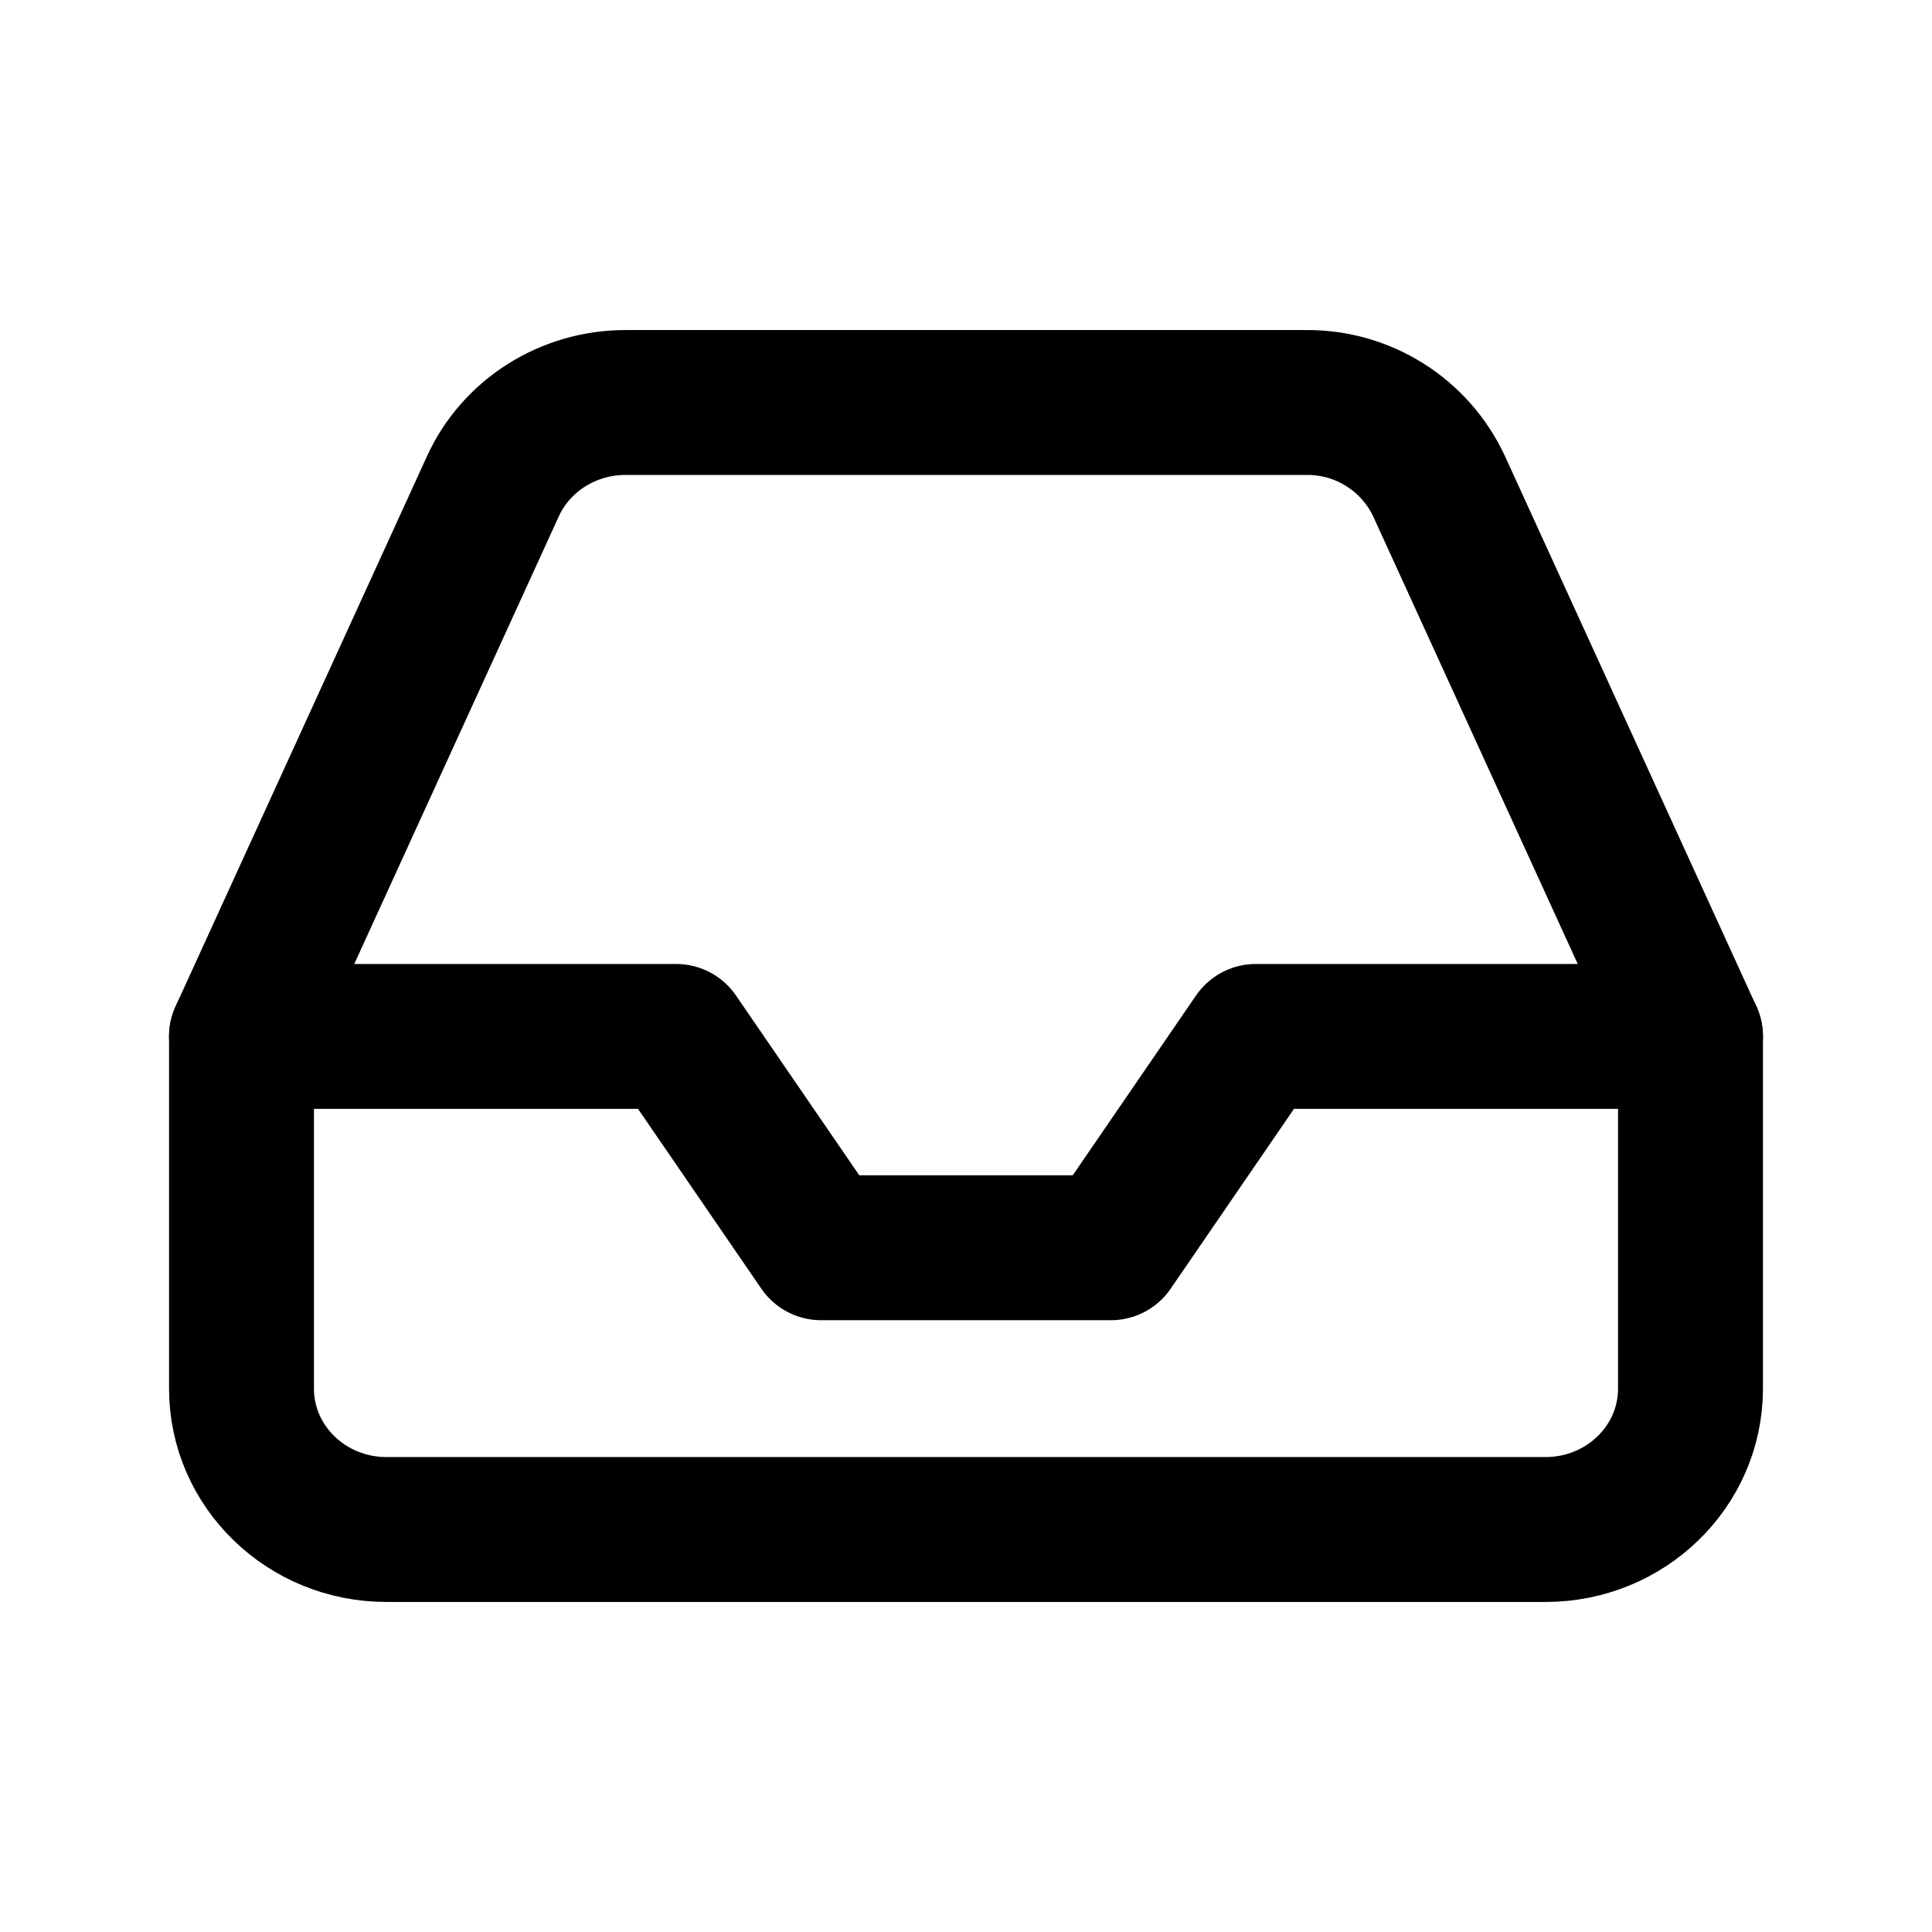
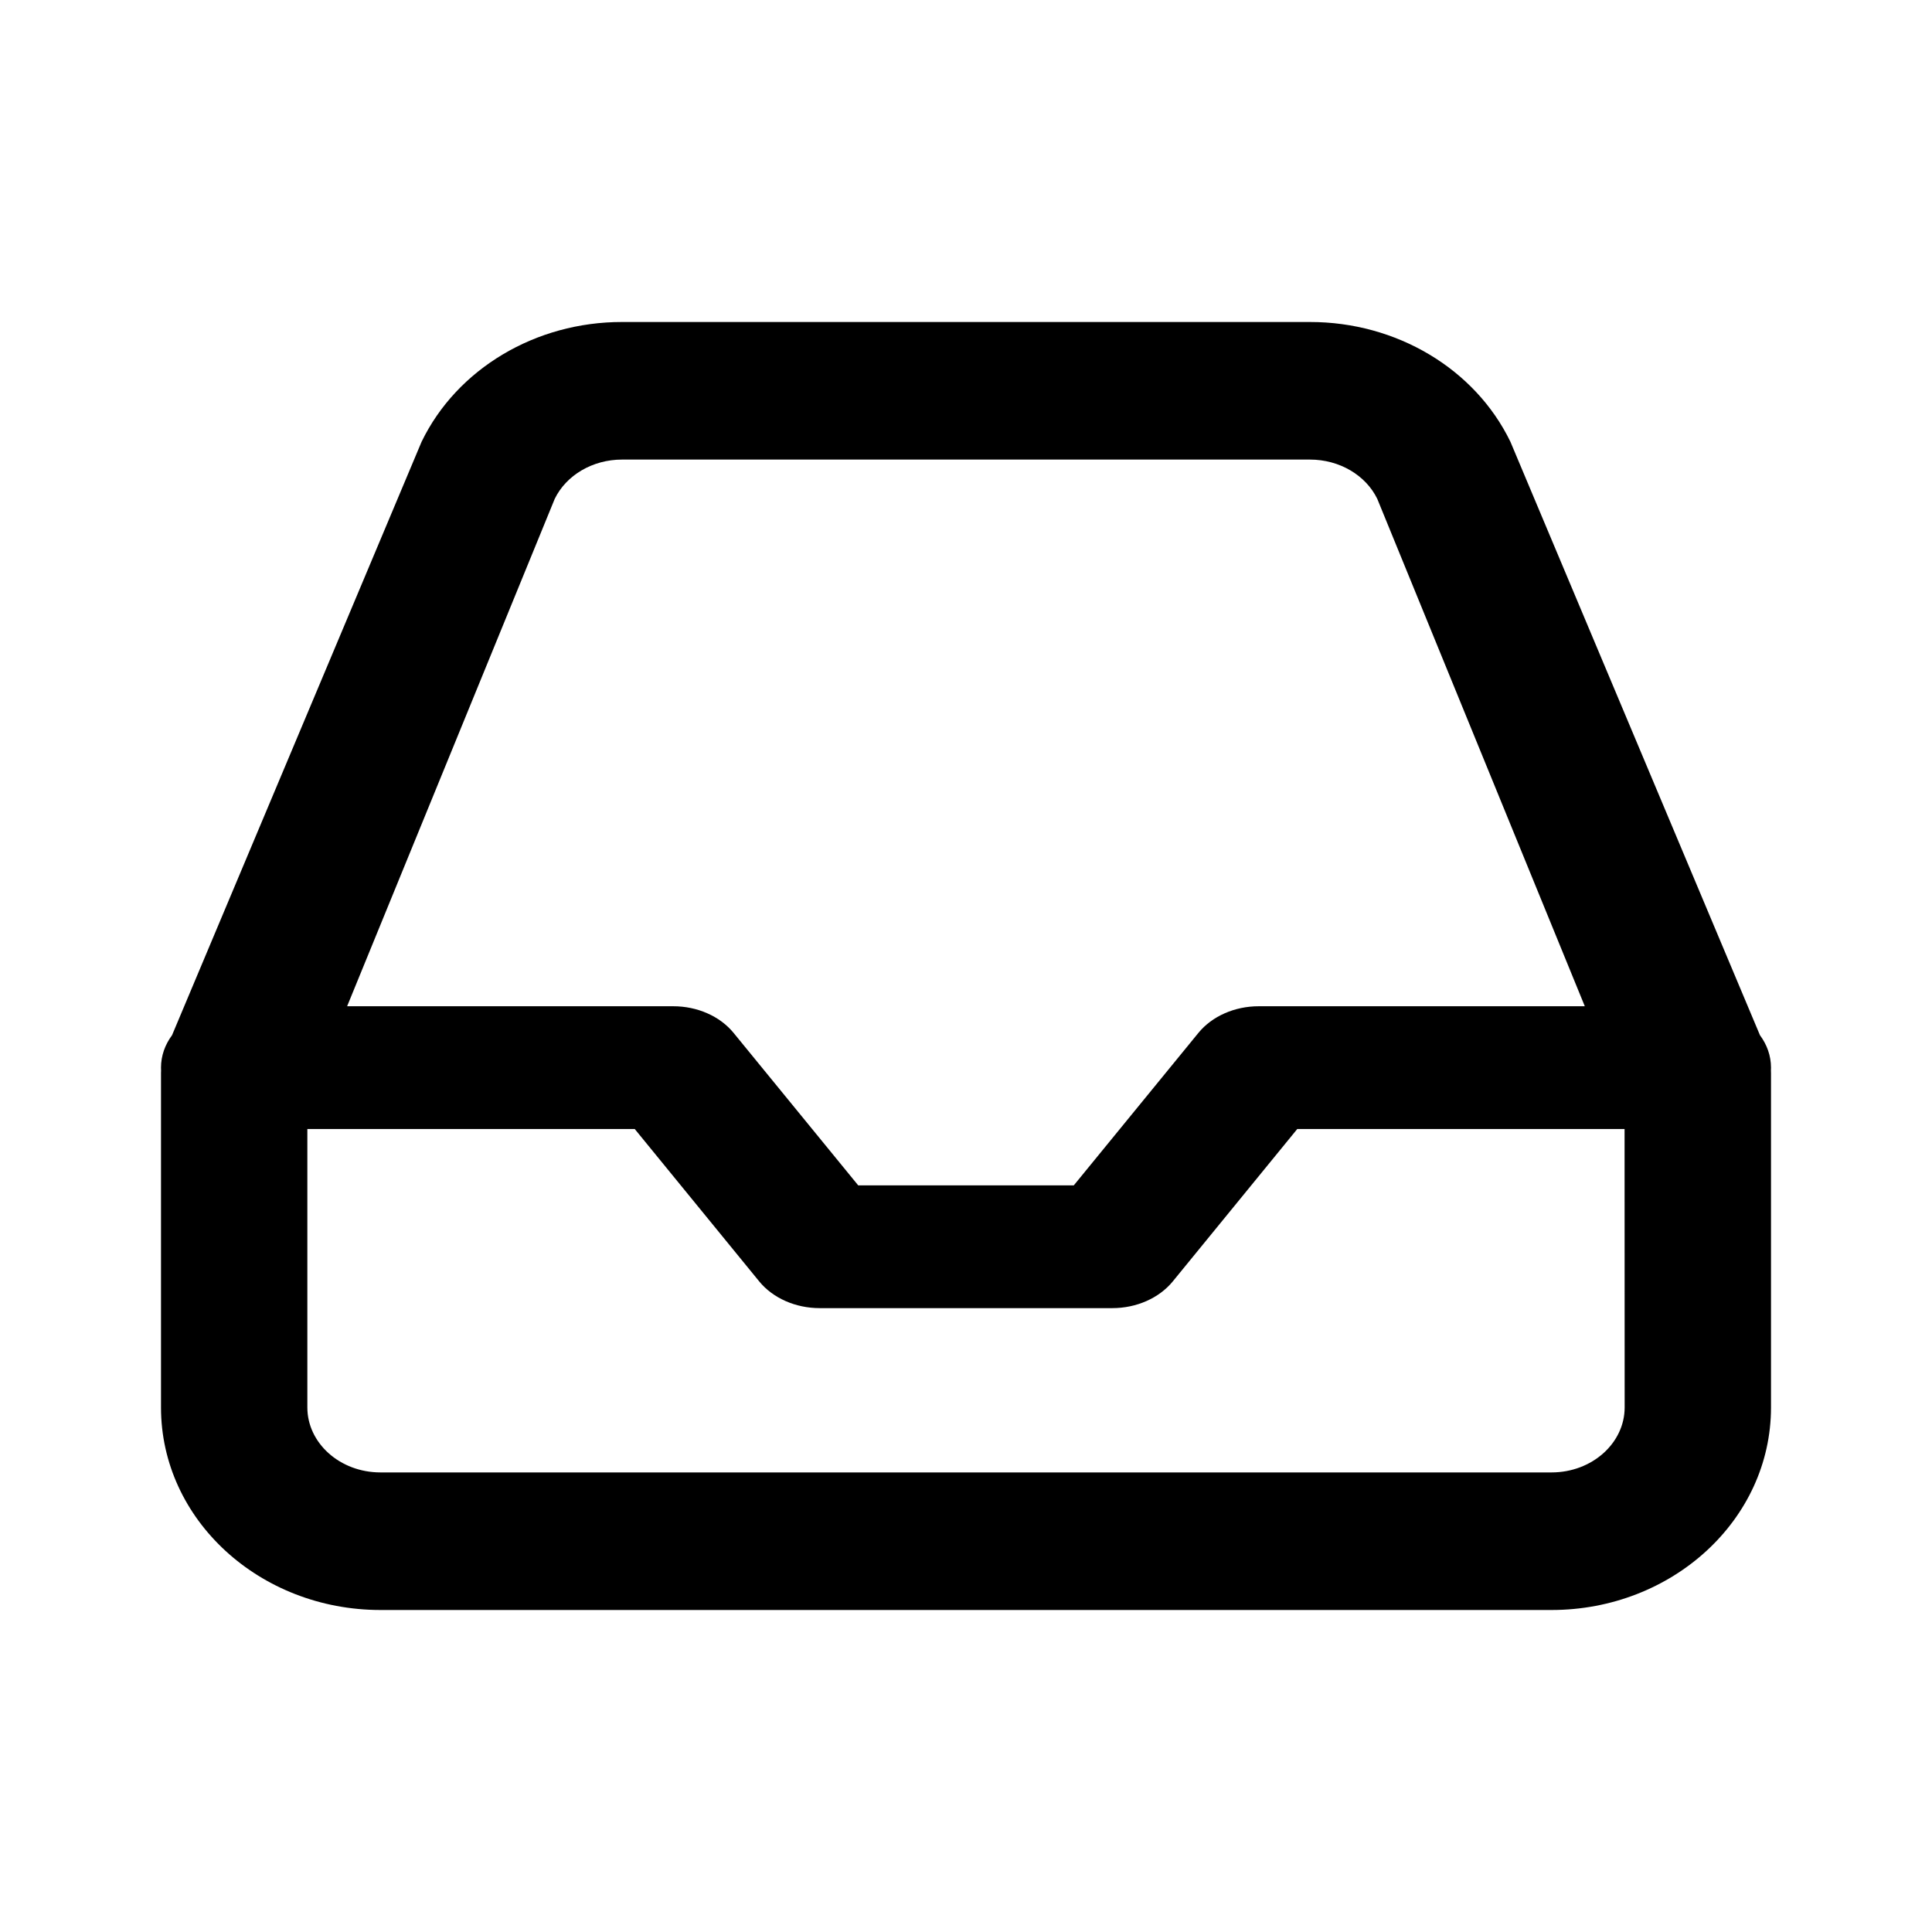
- <svg xmlns="http://www.w3.org/2000/svg" width="24" height="24" viewBox="0 0 24 24">
-   <g fill="none" fill-rule="evenodd" stroke="currentColor" stroke-linecap="round" stroke-linejoin="round" stroke-width="1.8">
-     <path d="M21 12.875h-5.4L13.8 15.5h-3.6l-1.8-2.625H3" />
-     <path d="M6.123 6.041L3 12.875v4.375c0 .966.806 1.75 1.8 1.75h14.4c.994 0 1.8-.784 1.8-1.75v-4.375l-3.123-6.834A1.803 1.803 0 0 0 16.23 5H7.77c-.713 0-1.358.408-1.647 1.041z" />
+ <svg xmlns="http://www.w3.org/2000/svg" width="24px" height="24px" viewBox="0 0 24 24" version="1.1">
+   <g id="Icons-/-Navigation-/-Collection" stroke="none" stroke-width="1" fill="none" fill-rule="evenodd">
+     <g id="inbox">
+       <rect id="Rectangle" x="0" y="0" width="24" height="24" />
+       <path d="M16.272,4 C17.346,3.999 18.323,4.58 18.763,5.488 L21.863,12.86 C21.95,12.977 22,13.115 22,13.263 L21.999,13.296 C22,13.307 22,13.319 22,13.331 L22,17.484 C22,18.879 20.773,20 19.273,20 L4.727,20 C3.227,20 2,18.879 2,17.484 L2,13.331 L2.001,13.298 C2,13.286 2,13.274 2,13.263 C2,13.115 2.05,12.977 2.137,12.86 L5.237,5.488 C5.677,4.58 6.655,3.999 7.727,4 L16.272,4 Z M3.818,17.484 C3.818,17.924 4.22,18.291 4.727,18.291 L19.273,18.291 C19.78,18.291 20.182,17.924 20.182,17.484 L20.181,14.025 L16.115,14.025 L14.568,15.919 C14.398,16.126 14.118,16.25 13.818,16.25 L10.182,16.25 C9.882,16.25 9.602,16.126 9.432,15.919 L7.885,14.025 L3.818,14.025 L3.818,17.484 Z M16.273,5.709 L7.727,5.709 C7.361,5.709 7.034,5.903 6.891,6.197 L4.312,12.5 L8.364,12.5 C8.663,12.5 8.944,12.624 9.113,12.831 L10.661,14.725 L13.339,14.725 L14.887,12.831 C15.056,12.624 15.337,12.5 15.636,12.5 L19.687,12.5 L17.109,6.197 C16.966,5.903 16.639,5.709 16.273,5.709 Z" id="Shape" fill="currentColor" fill-rule="nonzero" />
+     </g>
  </g>
</svg>
